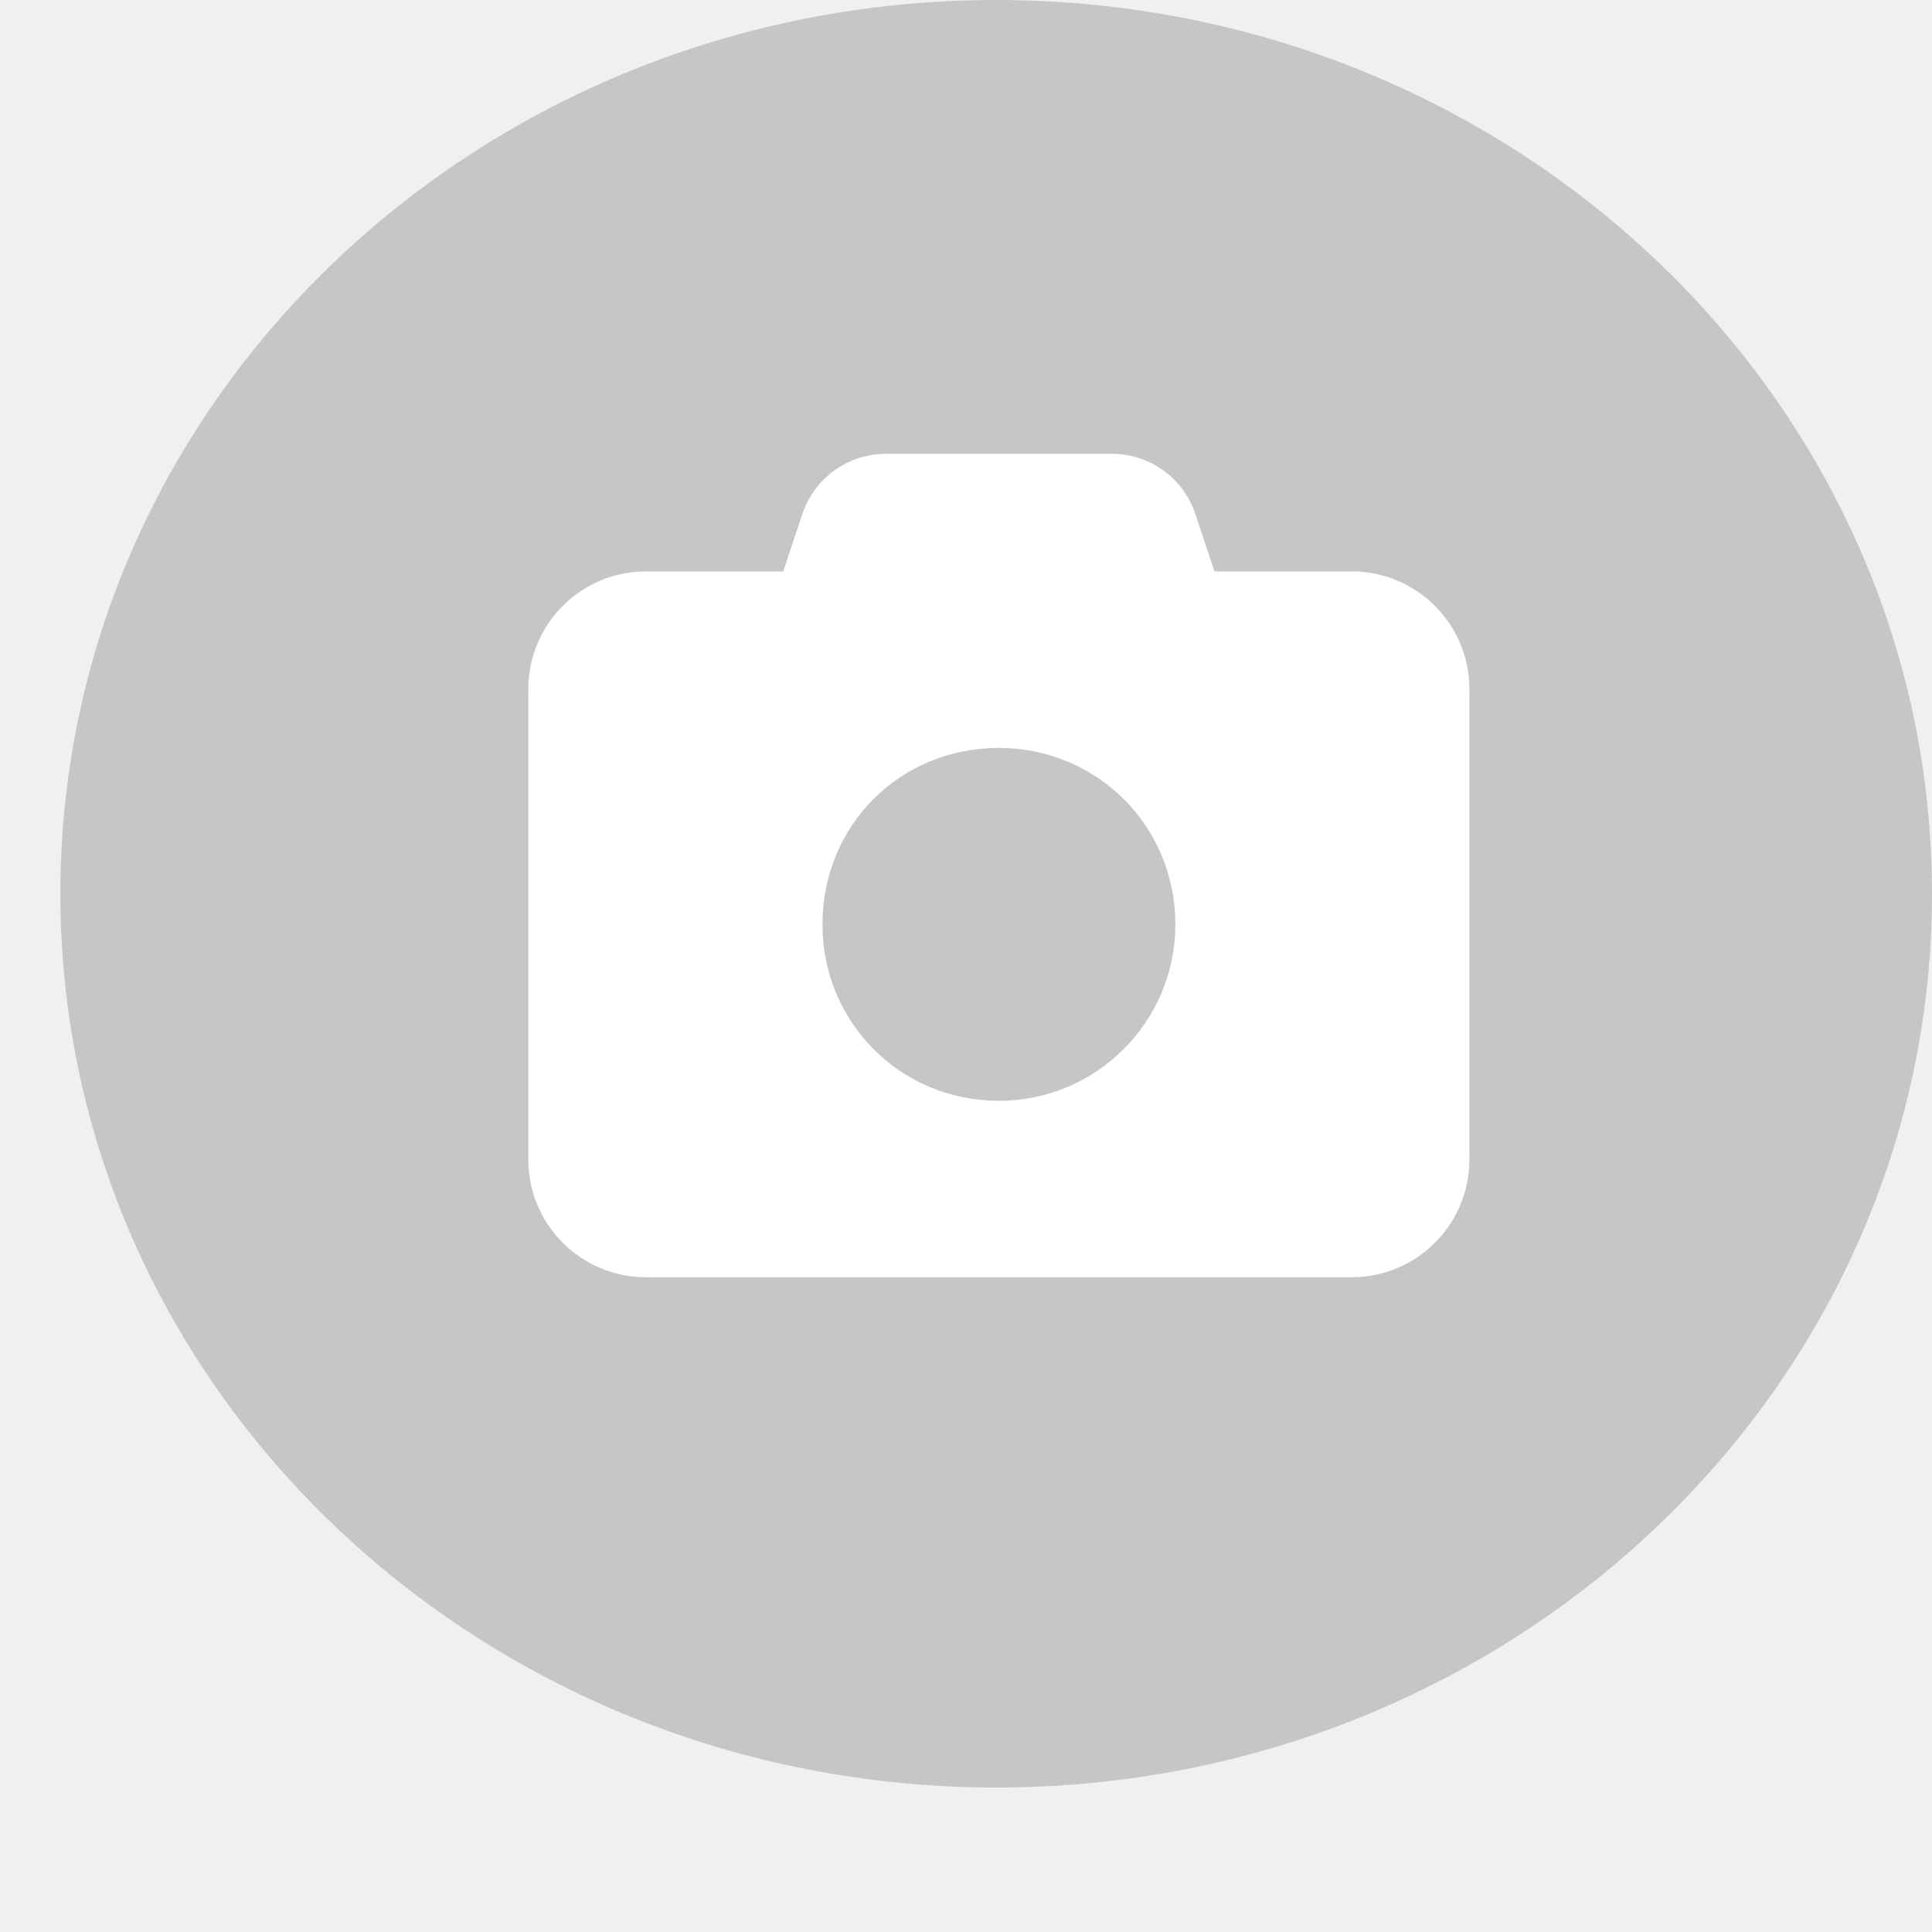
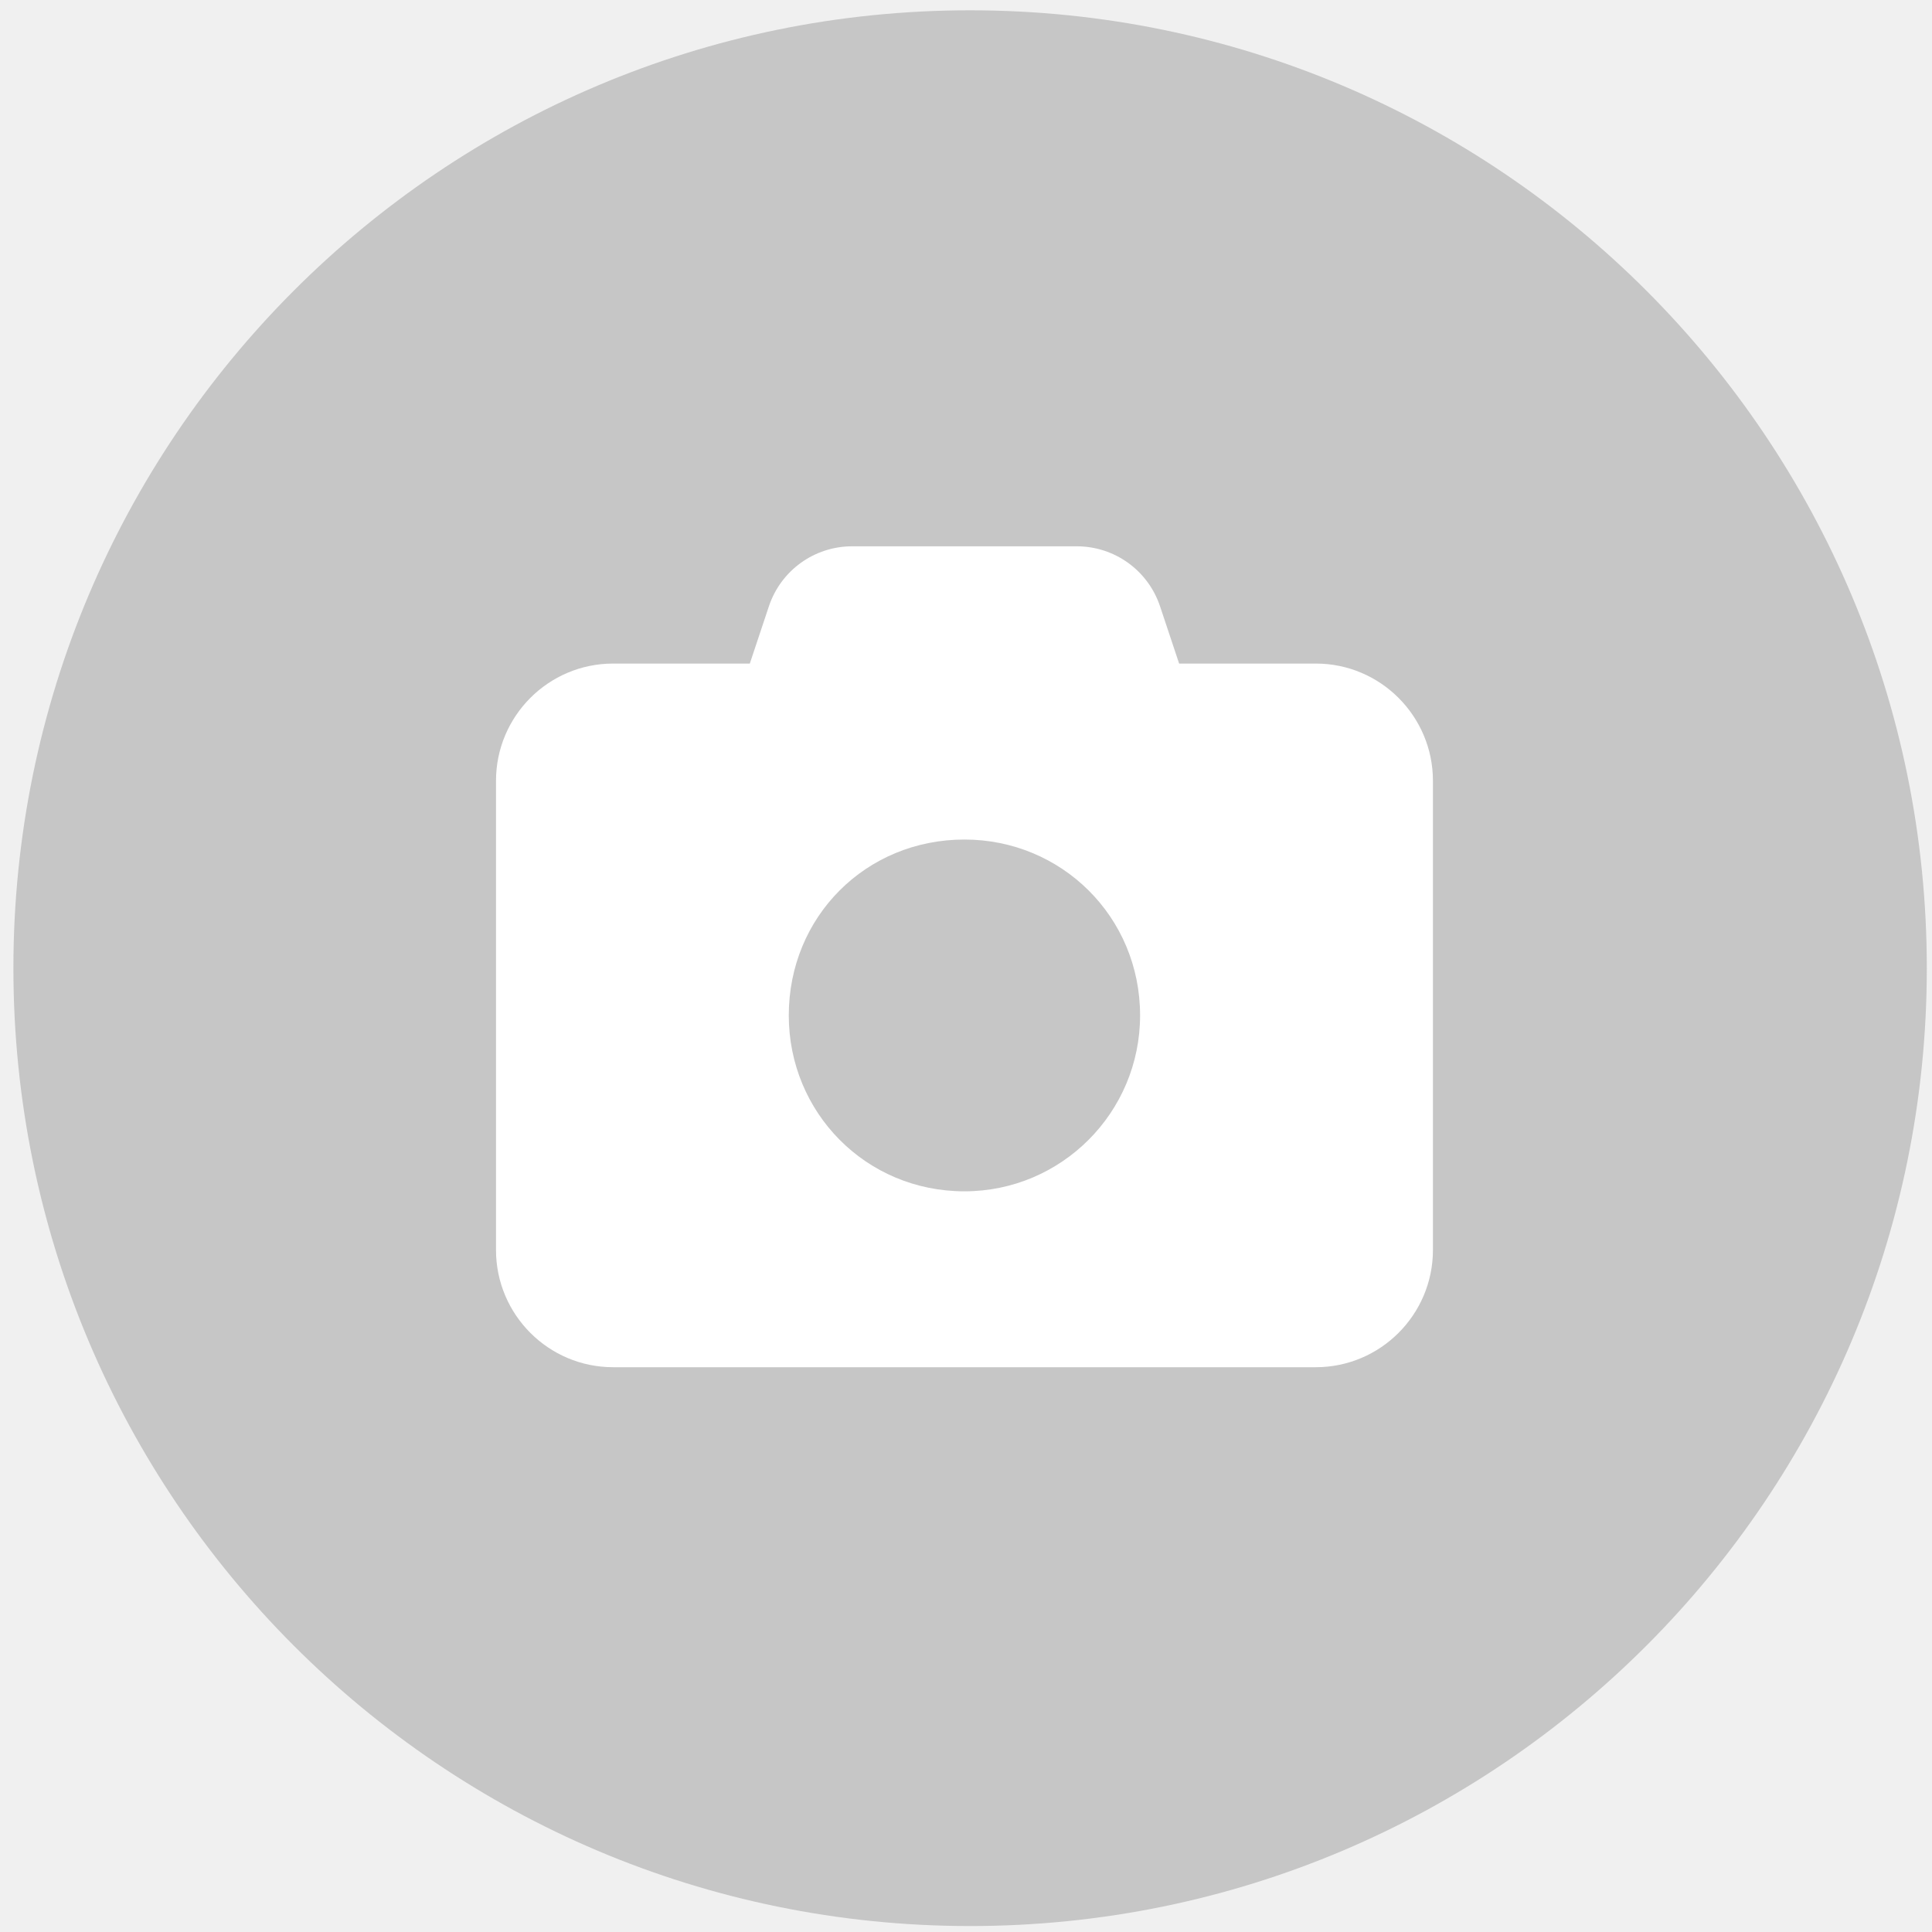
- <svg xmlns="http://www.w3.org/2000/svg" viewBox="0 0 64 64">
-   <path d="M64 29.607c0 16.352-13.88 29.607-31 29.607-17.12 0-31-13.255-31-29.607C2 13.255 15.88 0 33 0c17.12 0 31 13.255 31 29.607" fill="#c6c6c6" />
-   <path fill="white" stroke="null" id="svg_2" d="m29.351,15.033l7.477,0c1.26,0 2.375,0.805 2.77,1.998l0.633,1.898l4.548,0c2.149,0 3.897,1.747 3.897,3.897l0,15.587c0,2.149 -1.747,3.897 -3.897,3.897l-23.381,0c-2.152,0 -3.897,-1.747 -3.897,-3.897l0,-15.587c0,-2.149 1.744,-3.897 3.897,-3.897l4.548,0l0.633,-1.898c0.396,-1.193 1.51,-1.998 2.77,-1.998l0,0zm3.739,21.433c3.227,0 5.845,-2.618 5.845,-5.845c0,-3.282 -2.618,-5.845 -5.845,-5.845c-3.282,0 -5.845,2.563 -5.845,5.845c0,3.227 2.563,5.845 5.845,5.845z" />
+ <svg xmlns="http://www.w3.org/2000/svg" width="48" height="48">
+   <g>
+     <g stroke="null" id="svg_3">
+       <path stroke="null" d="m47.871,24.054c0,13.144 -10.642,23.798 -23.769,23.798c-13.127,0 -23.769,-10.654 -23.769,-23.798c0,-13.144 10.642,-23.798 23.769,-23.798c13.127,0 23.769,10.654 23.769,23.798" fill="#c6c6c6" id="svg_1" />
+       <path stroke="null" fill="white" id="svg_2" d="m21.17,13.573l5.583,0c0.941,0 1.773,0.602 2.069,1.494l0.473,1.419l3.396,0c1.605,0 2.91,1.307 2.91,2.914l0,11.654c0,1.607 -1.305,2.914 -2.91,2.914l-17.458,0c-1.607,0 -2.91,-1.307 -2.91,-2.914l0,-11.654c0,-1.607 1.303,-2.914 2.91,-2.914l3.396,0l0.473,-1.419c0.296,-0.892 1.127,-1.494 2.069,-1.494l0,0l-0,0zm2.791,16.025c2.41,0 4.364,-1.958 4.364,-4.37c0,-2.454 -1.955,-4.37 -4.364,-4.37c-2.45,0 -4.364,1.917 -4.364,4.37c0,2.413 1.914,4.37 4.364,4.37z" />
+     </g>
+   </g>
</svg>
